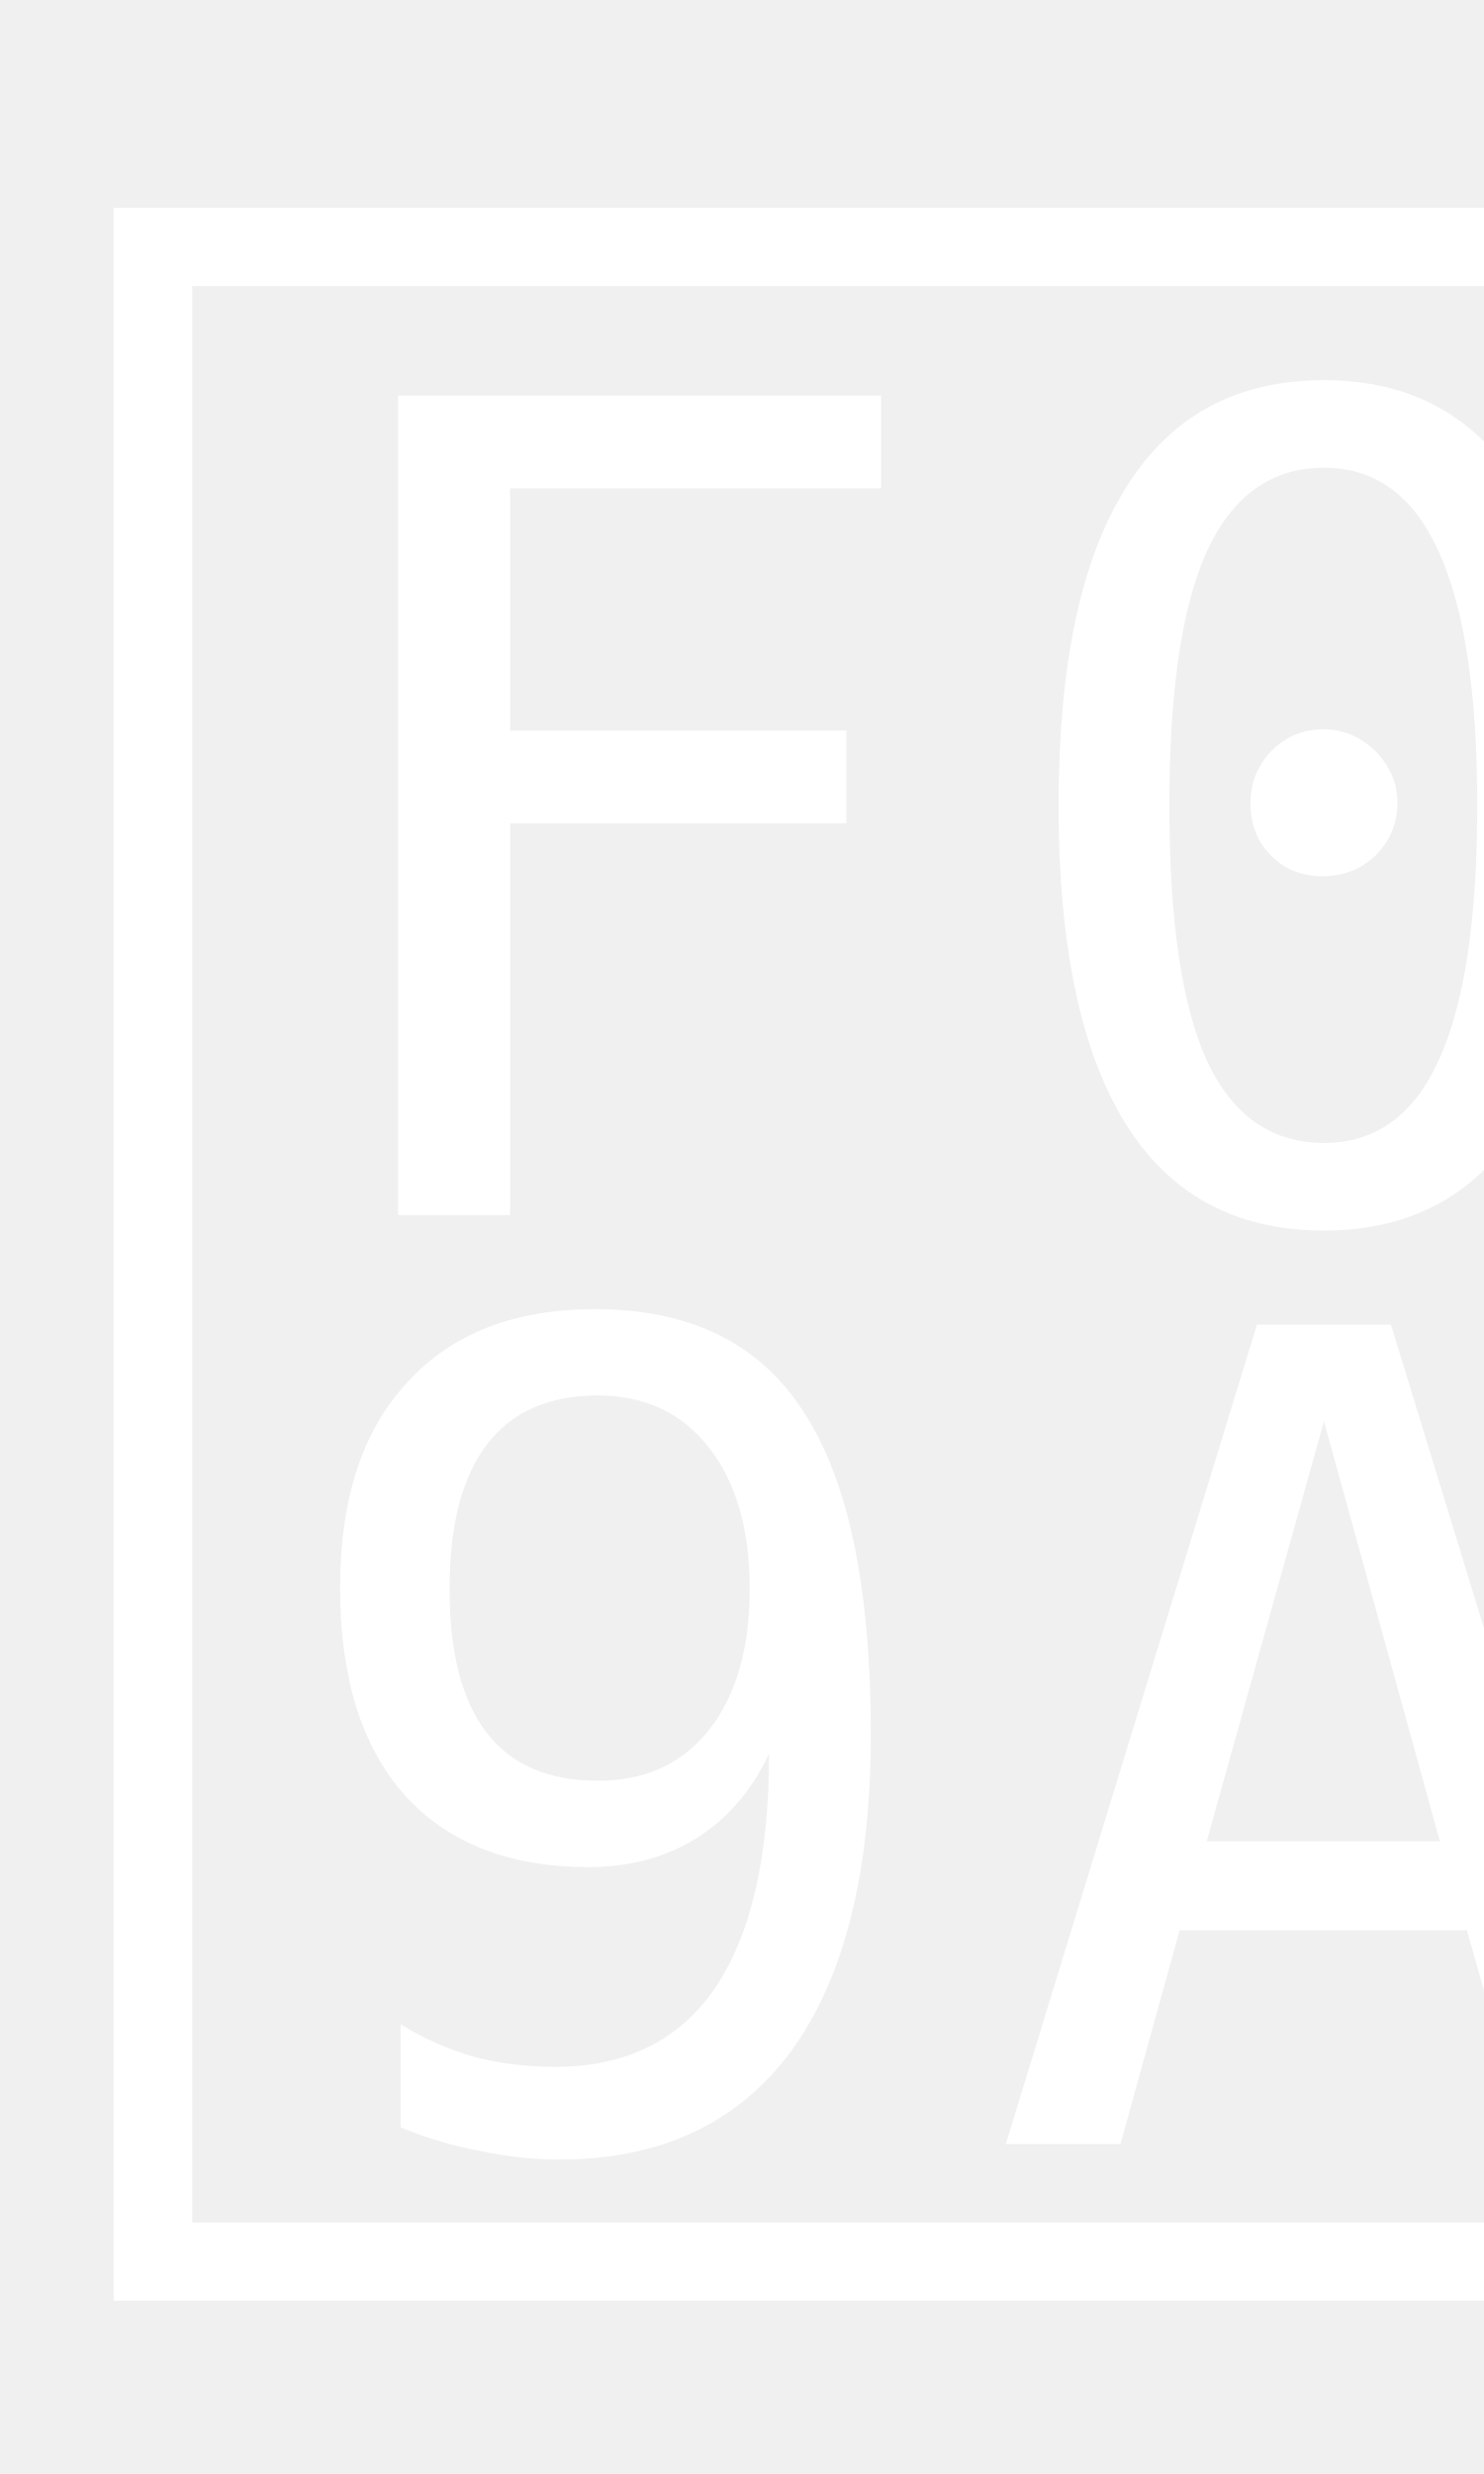
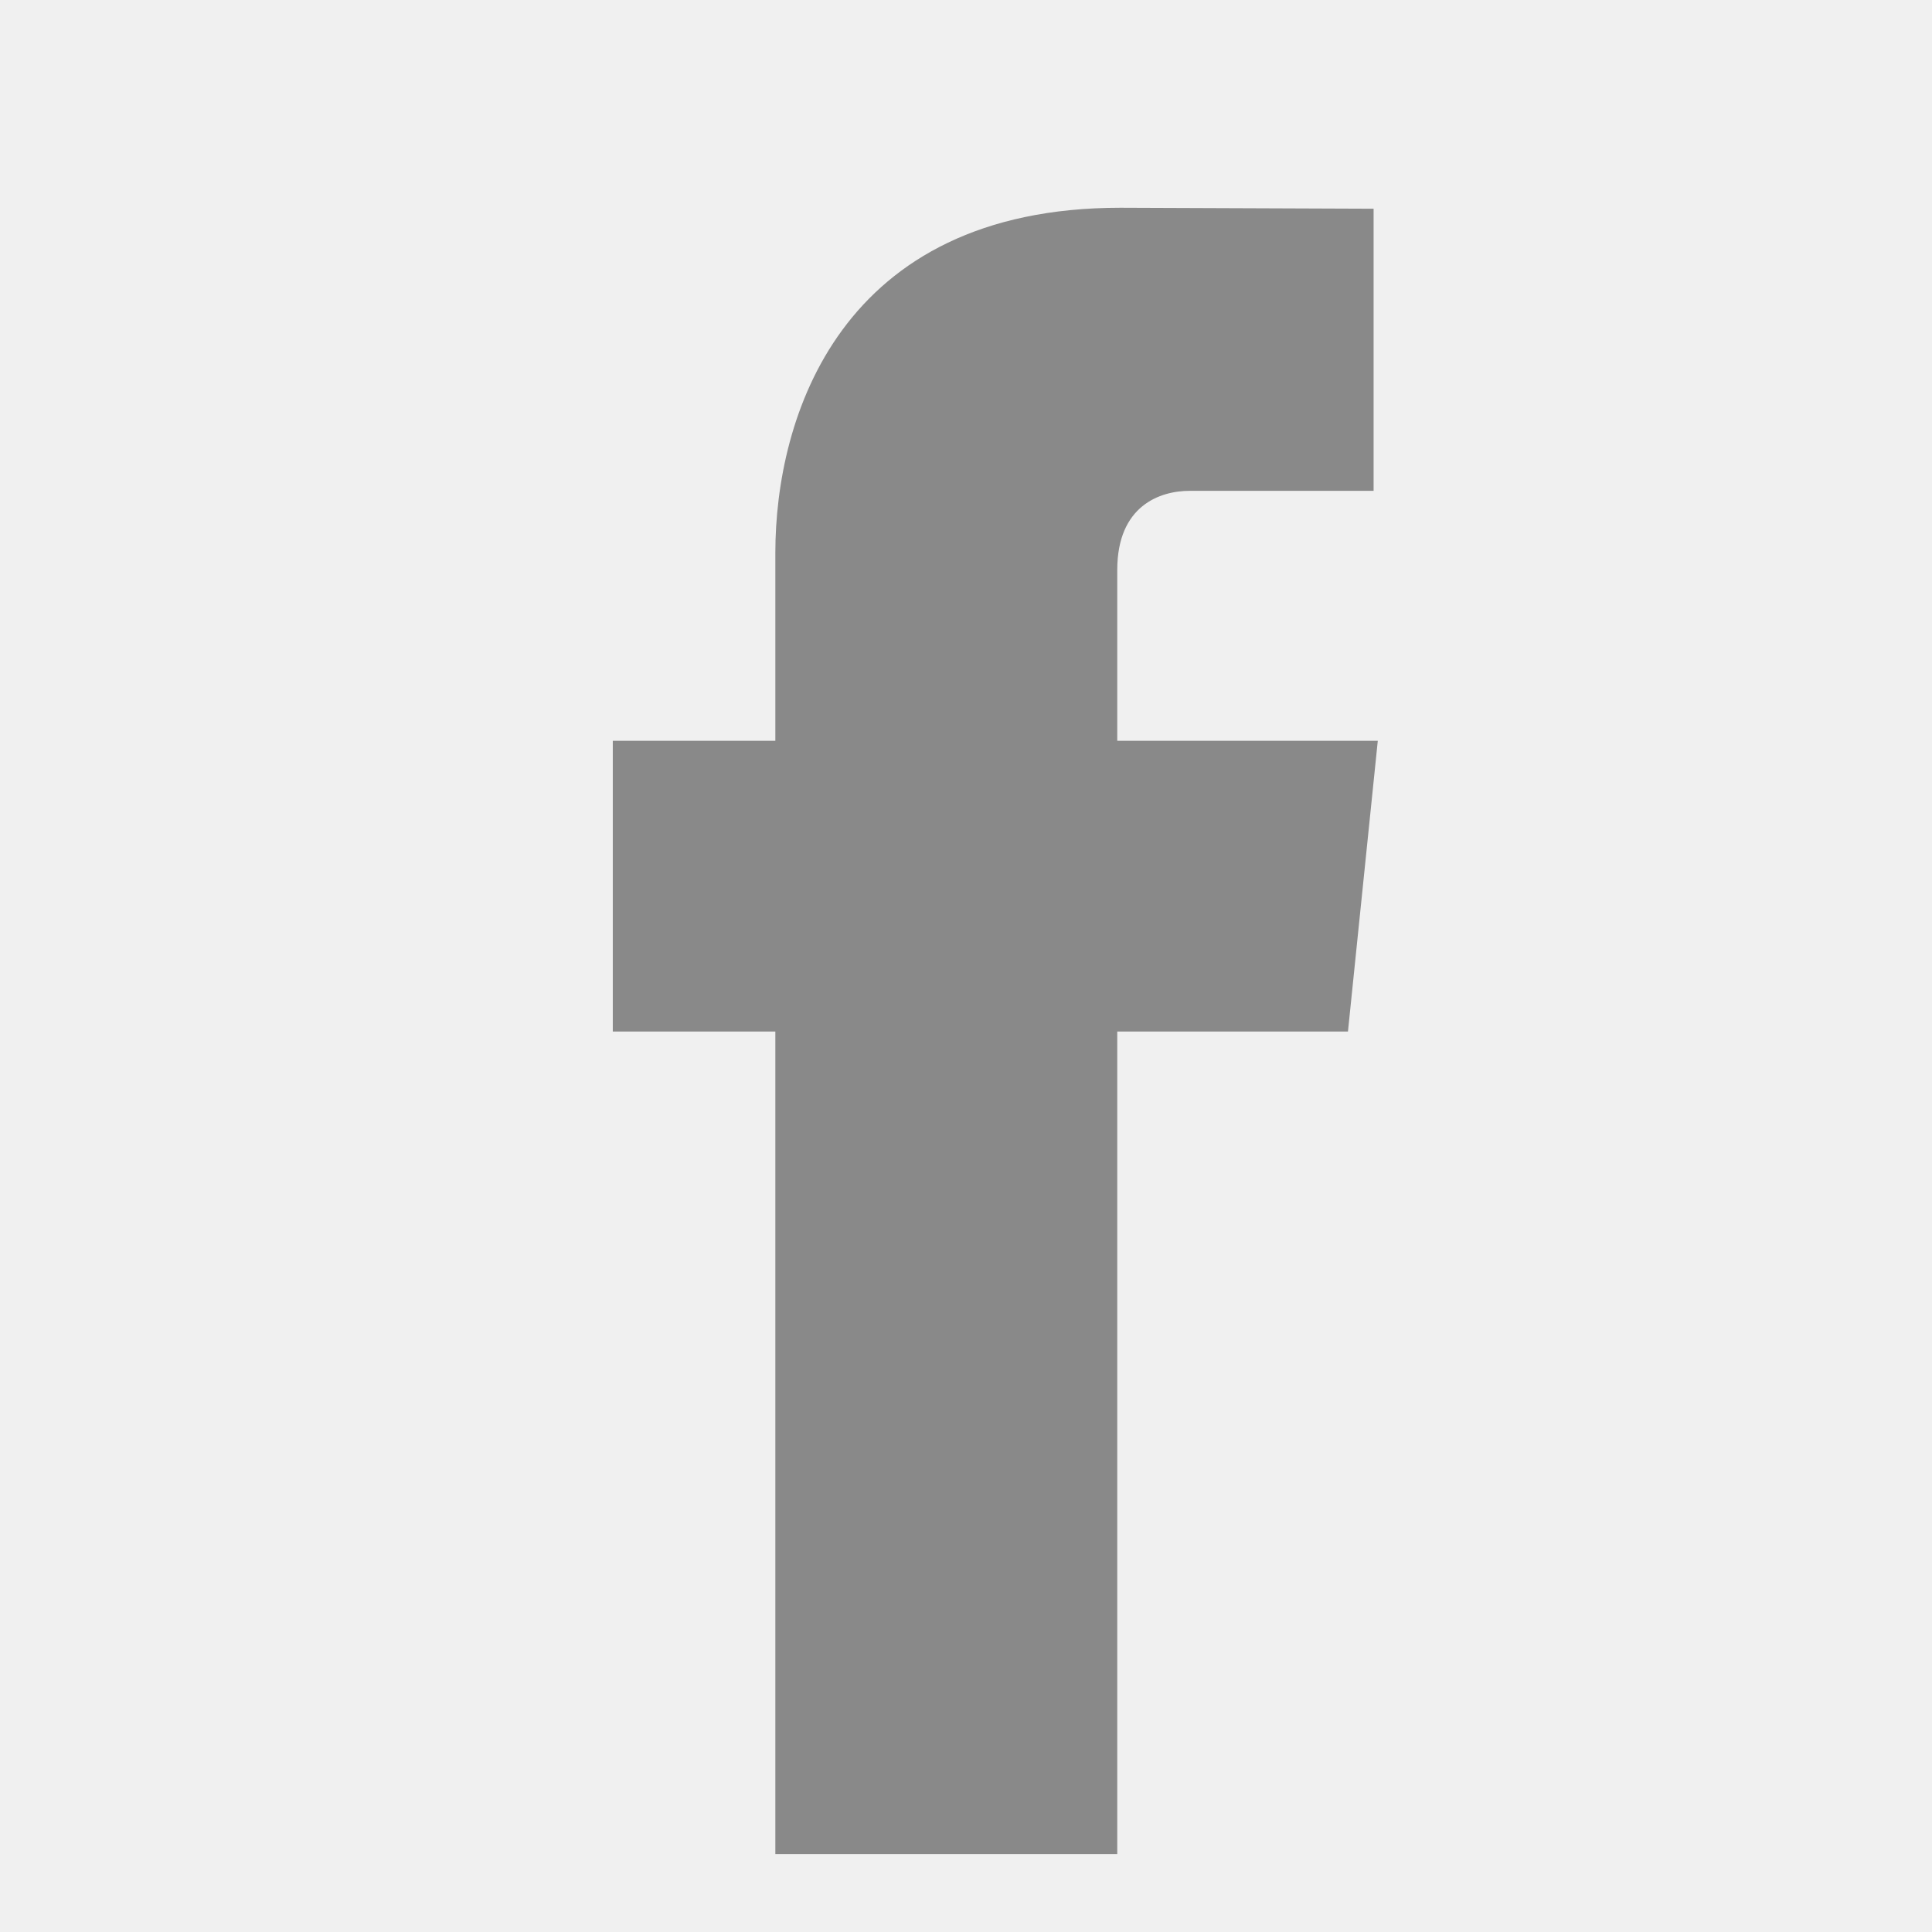
- <svg xmlns="http://www.w3.org/2000/svg" width="18" height="30" viewBox="0 0 18 30">
-   <text id="_" data-name="" transform="translate(9 26)" fill="#fff" font-size="30" font-family="FontAwesome">
-     <tspan x="-8.571" y="0"></tspan>
-   </text>
+ <svg xmlns="http://www.w3.org/2000/svg" viewBox="0 0 56.693 56.693" xml:space="preserve">
+   <path d="M40.43 21.739h-7.645v-5.014c0-1.883 1.248-2.322 2.127-2.322h5.395V6.125l-7.43-.029c-8.248 0-10.125 6.174-10.125 10.125v5.518h-4.77v8.53h4.77v24.137h10.033V30.269h6.77l.875-8.53z" fill="#898989" class="fill-000000" />
</svg>
